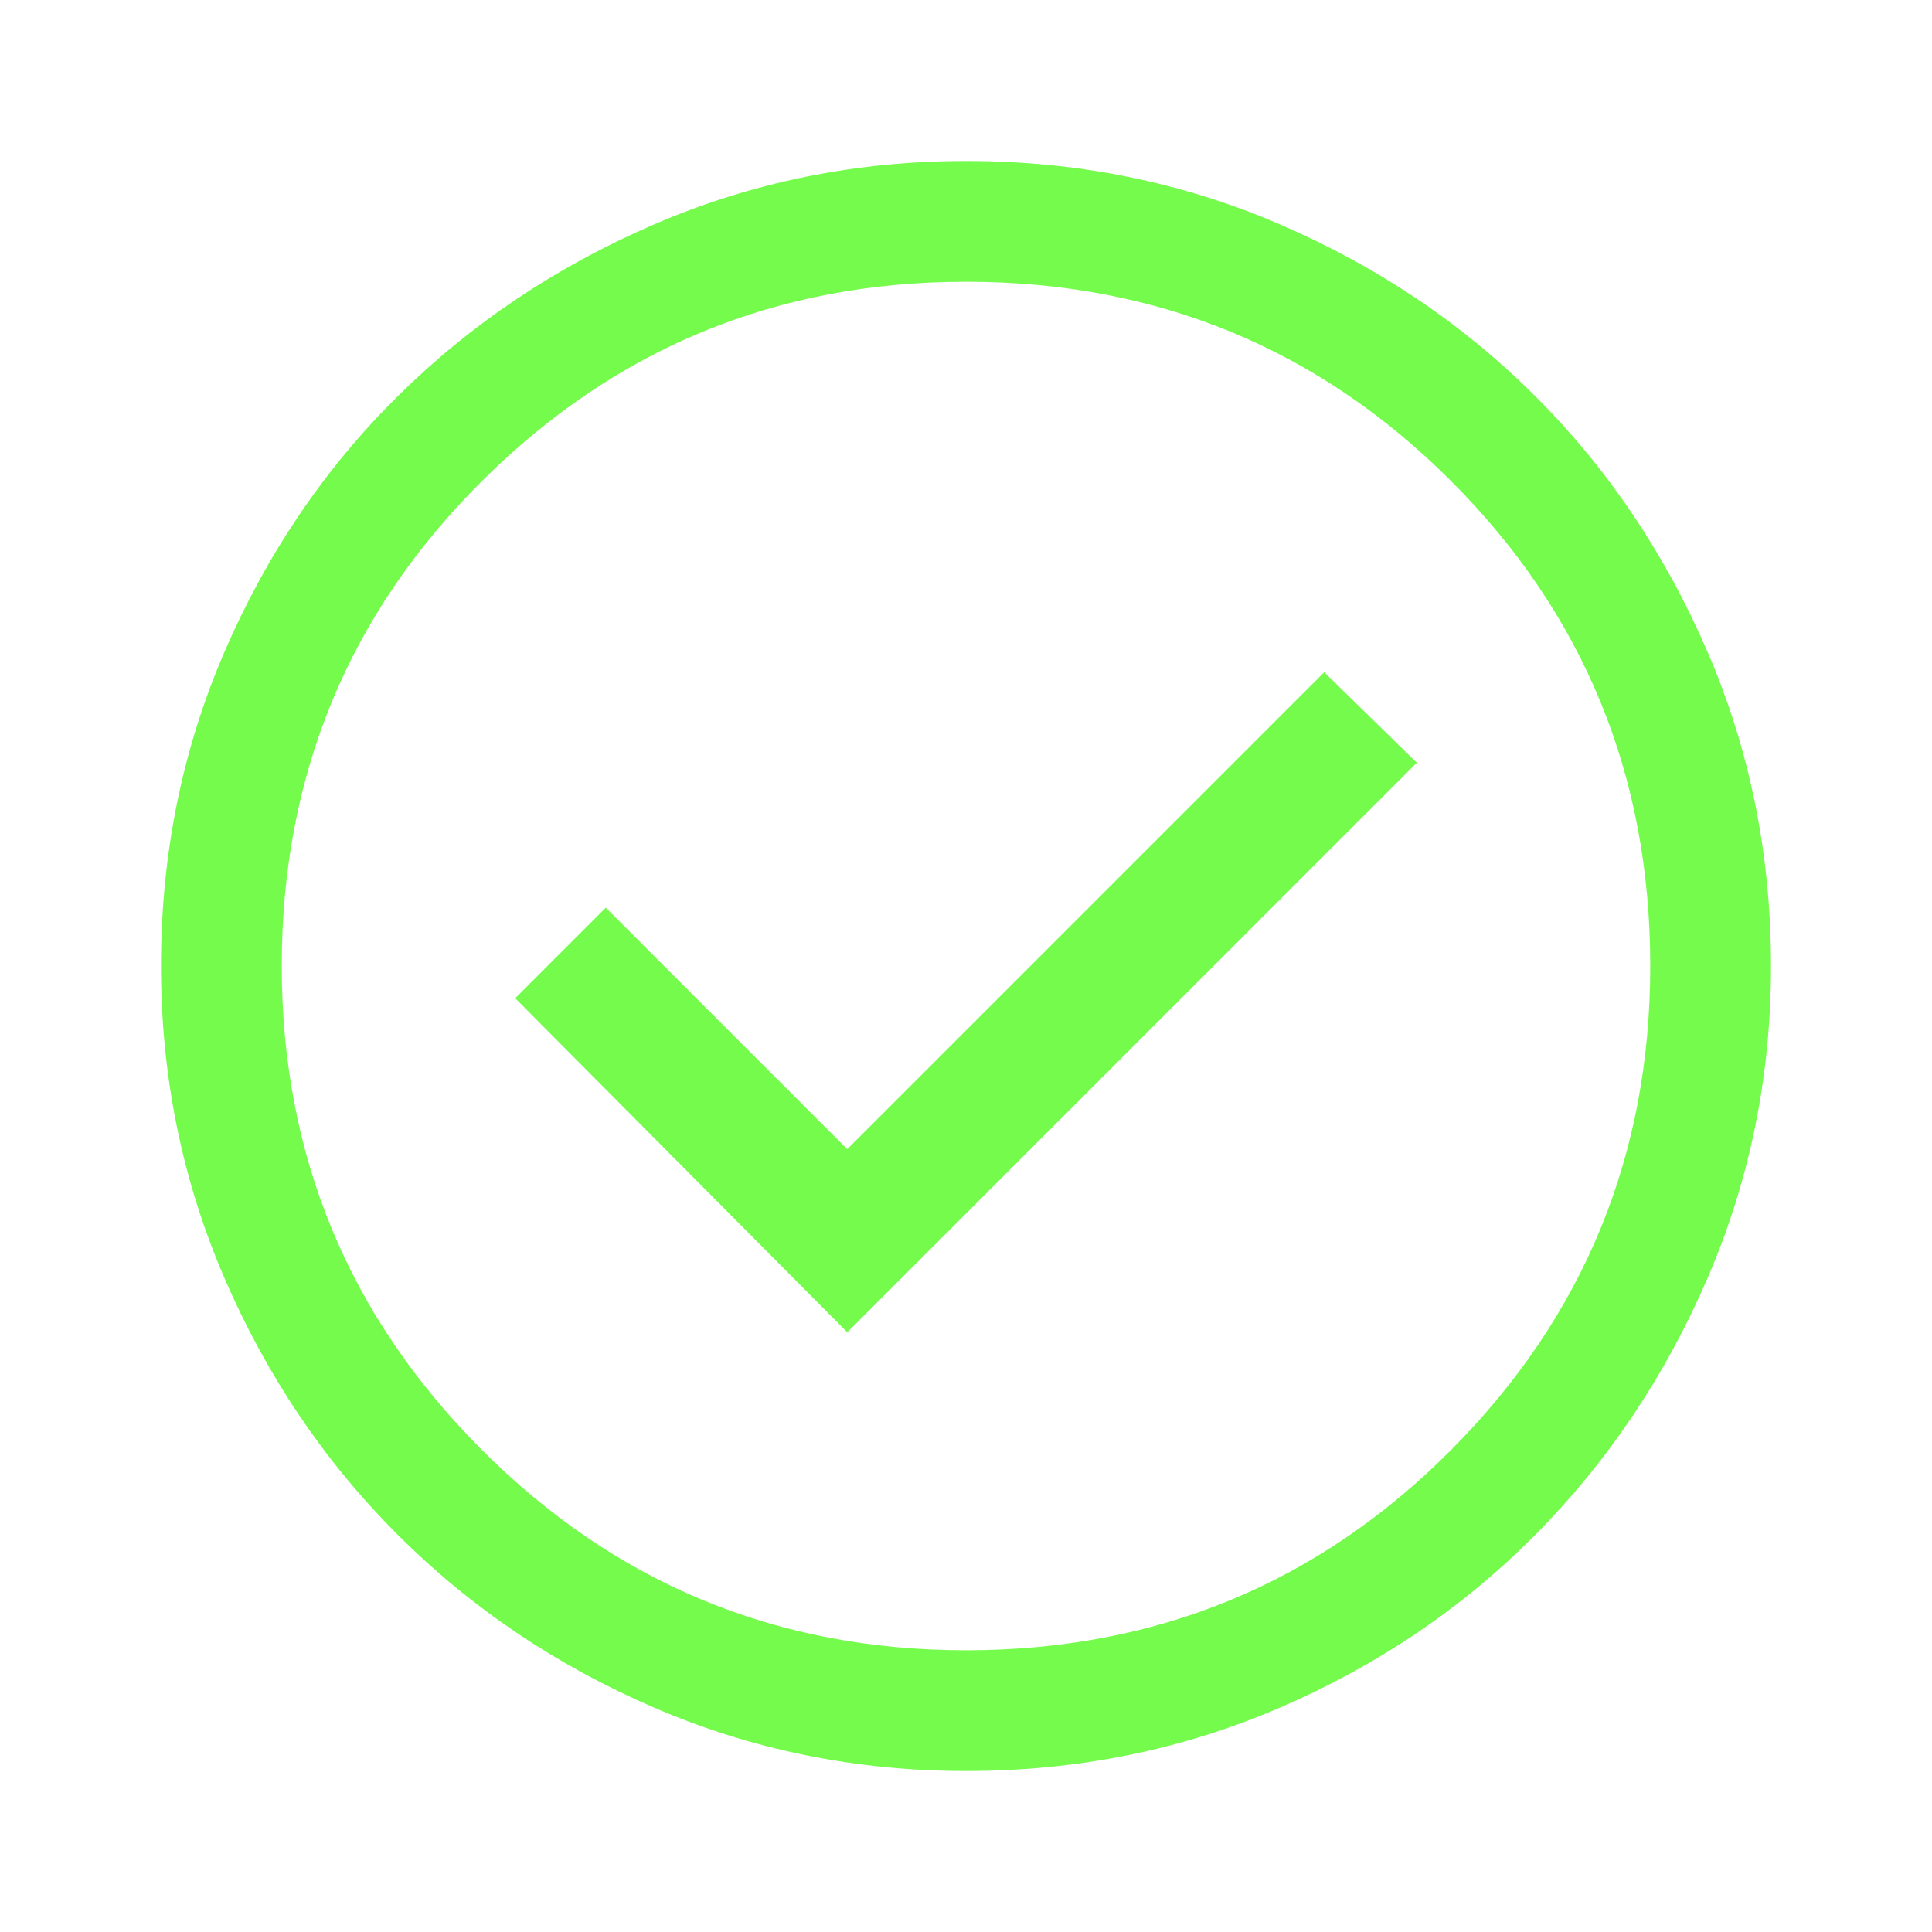
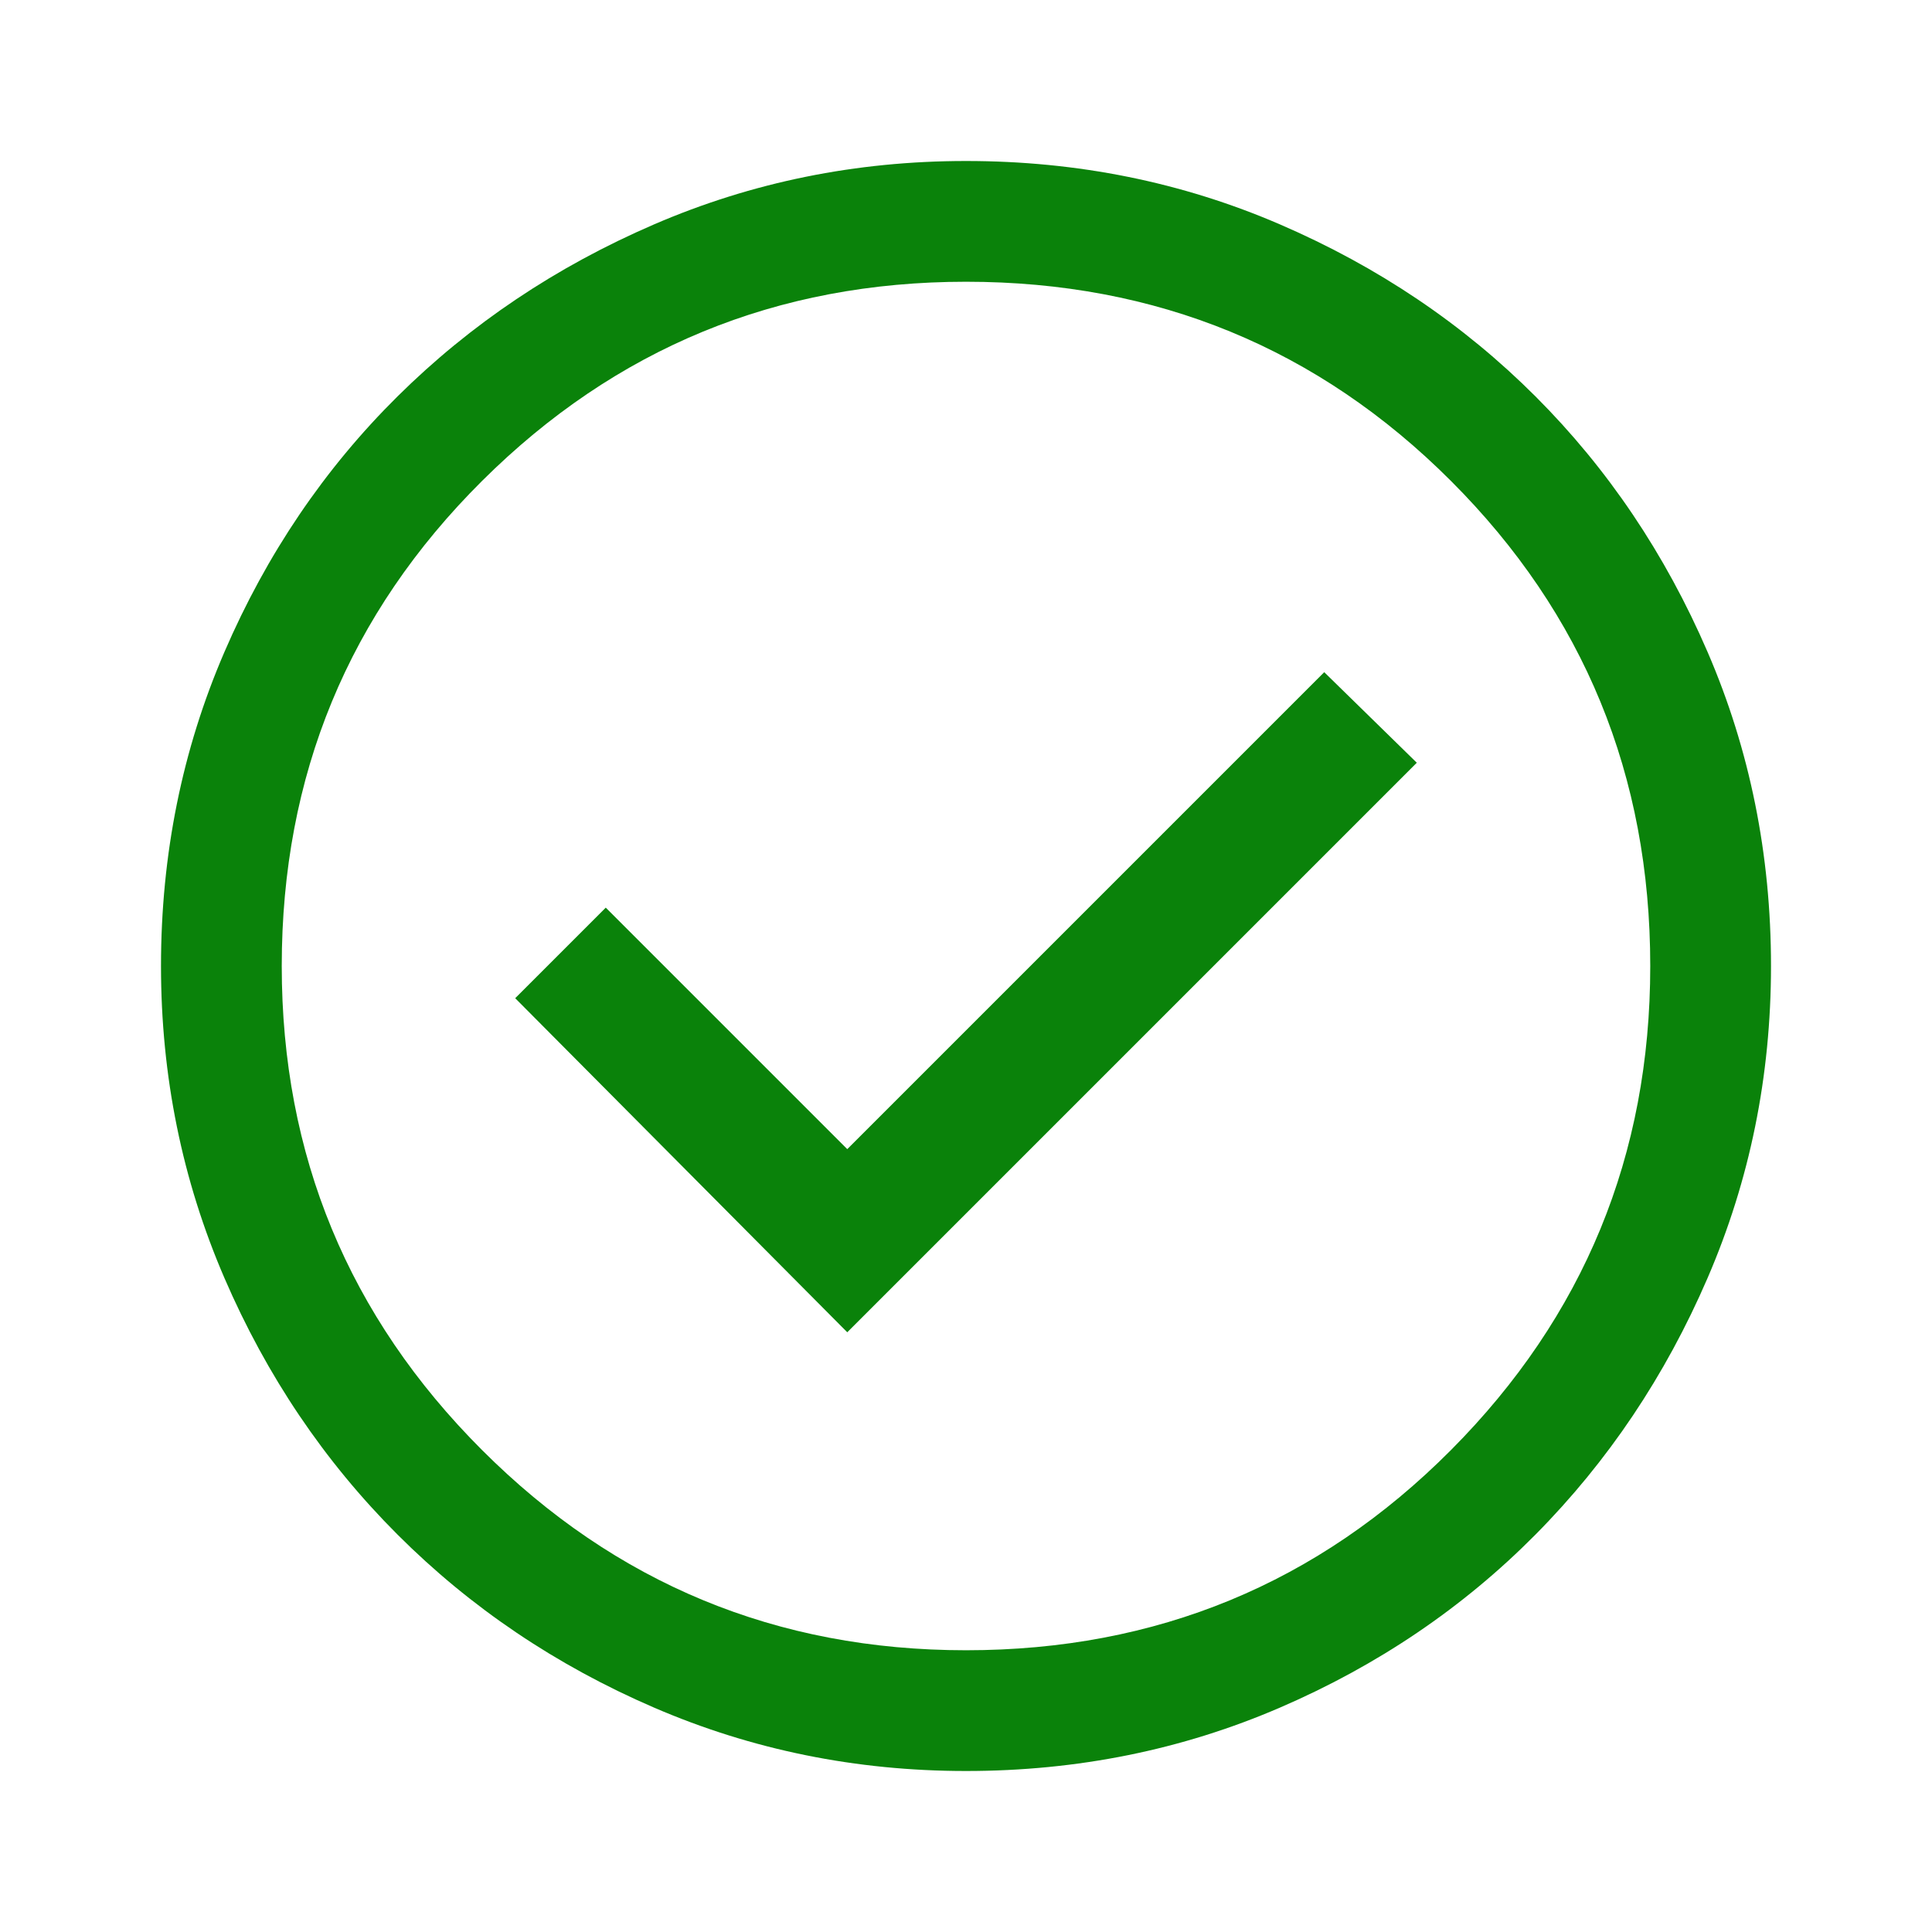
- <svg xmlns="http://www.w3.org/2000/svg" height="auto" viewBox="0 -960 960 960" width="autp" fill="#75FB4C">
+ <svg xmlns="http://www.w3.org/2000/svg" height="auto" viewBox="0 -960 960 960" width="autp" fill="#0a820a">
  <path d="m421-298 283-283-46-45-237 237-120-120-45 45 165 166Zm59 218q-82 0-155-31.5t-127.5-86Q143-252 111.5-325T80-480q0-83 31.5-156t86-127Q252-817 325-848.5T480-880q83 0 156 31.5T763-763q54 54 85.5 127T880-480q0 82-31.5 155T763-197.5q-54 54.5-127 86T480-80Zm0-60q142 0 241-99.5T820-480q0-142-99-241t-241-99q-141 0-240.5 99T140-480q0 141 99.5 240.5T480-140Zm0-340Z" />
</svg>
